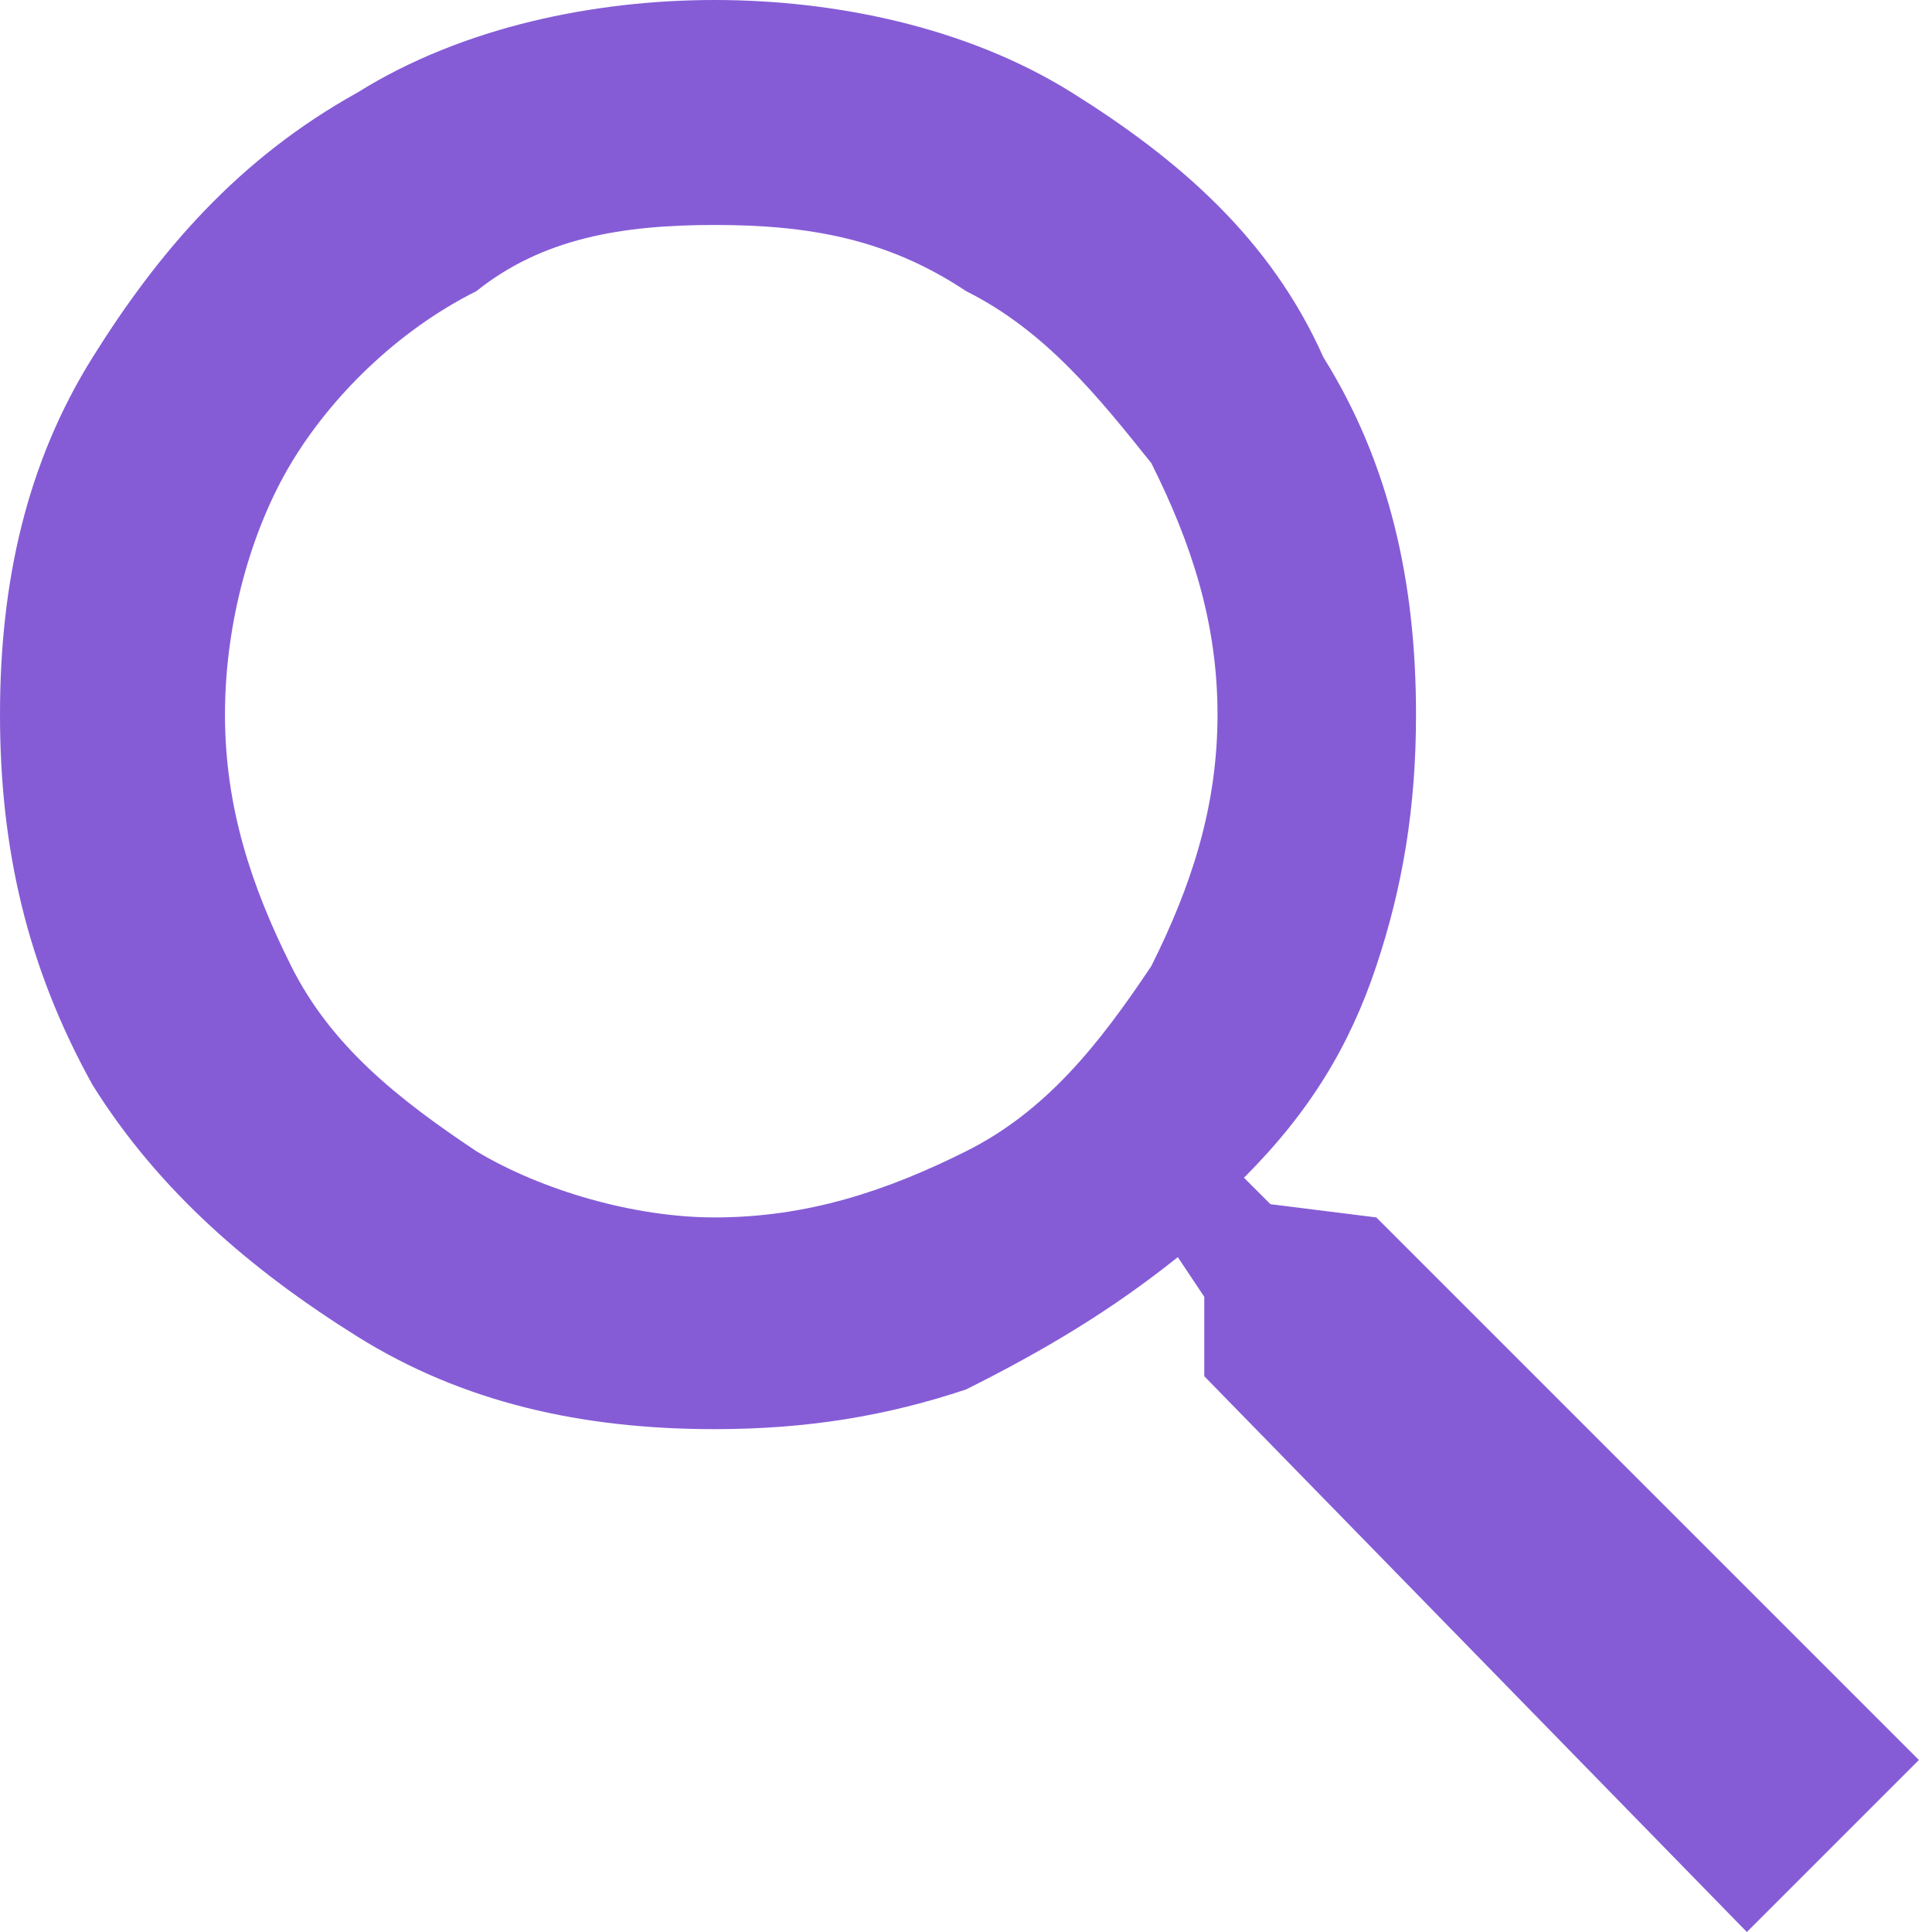
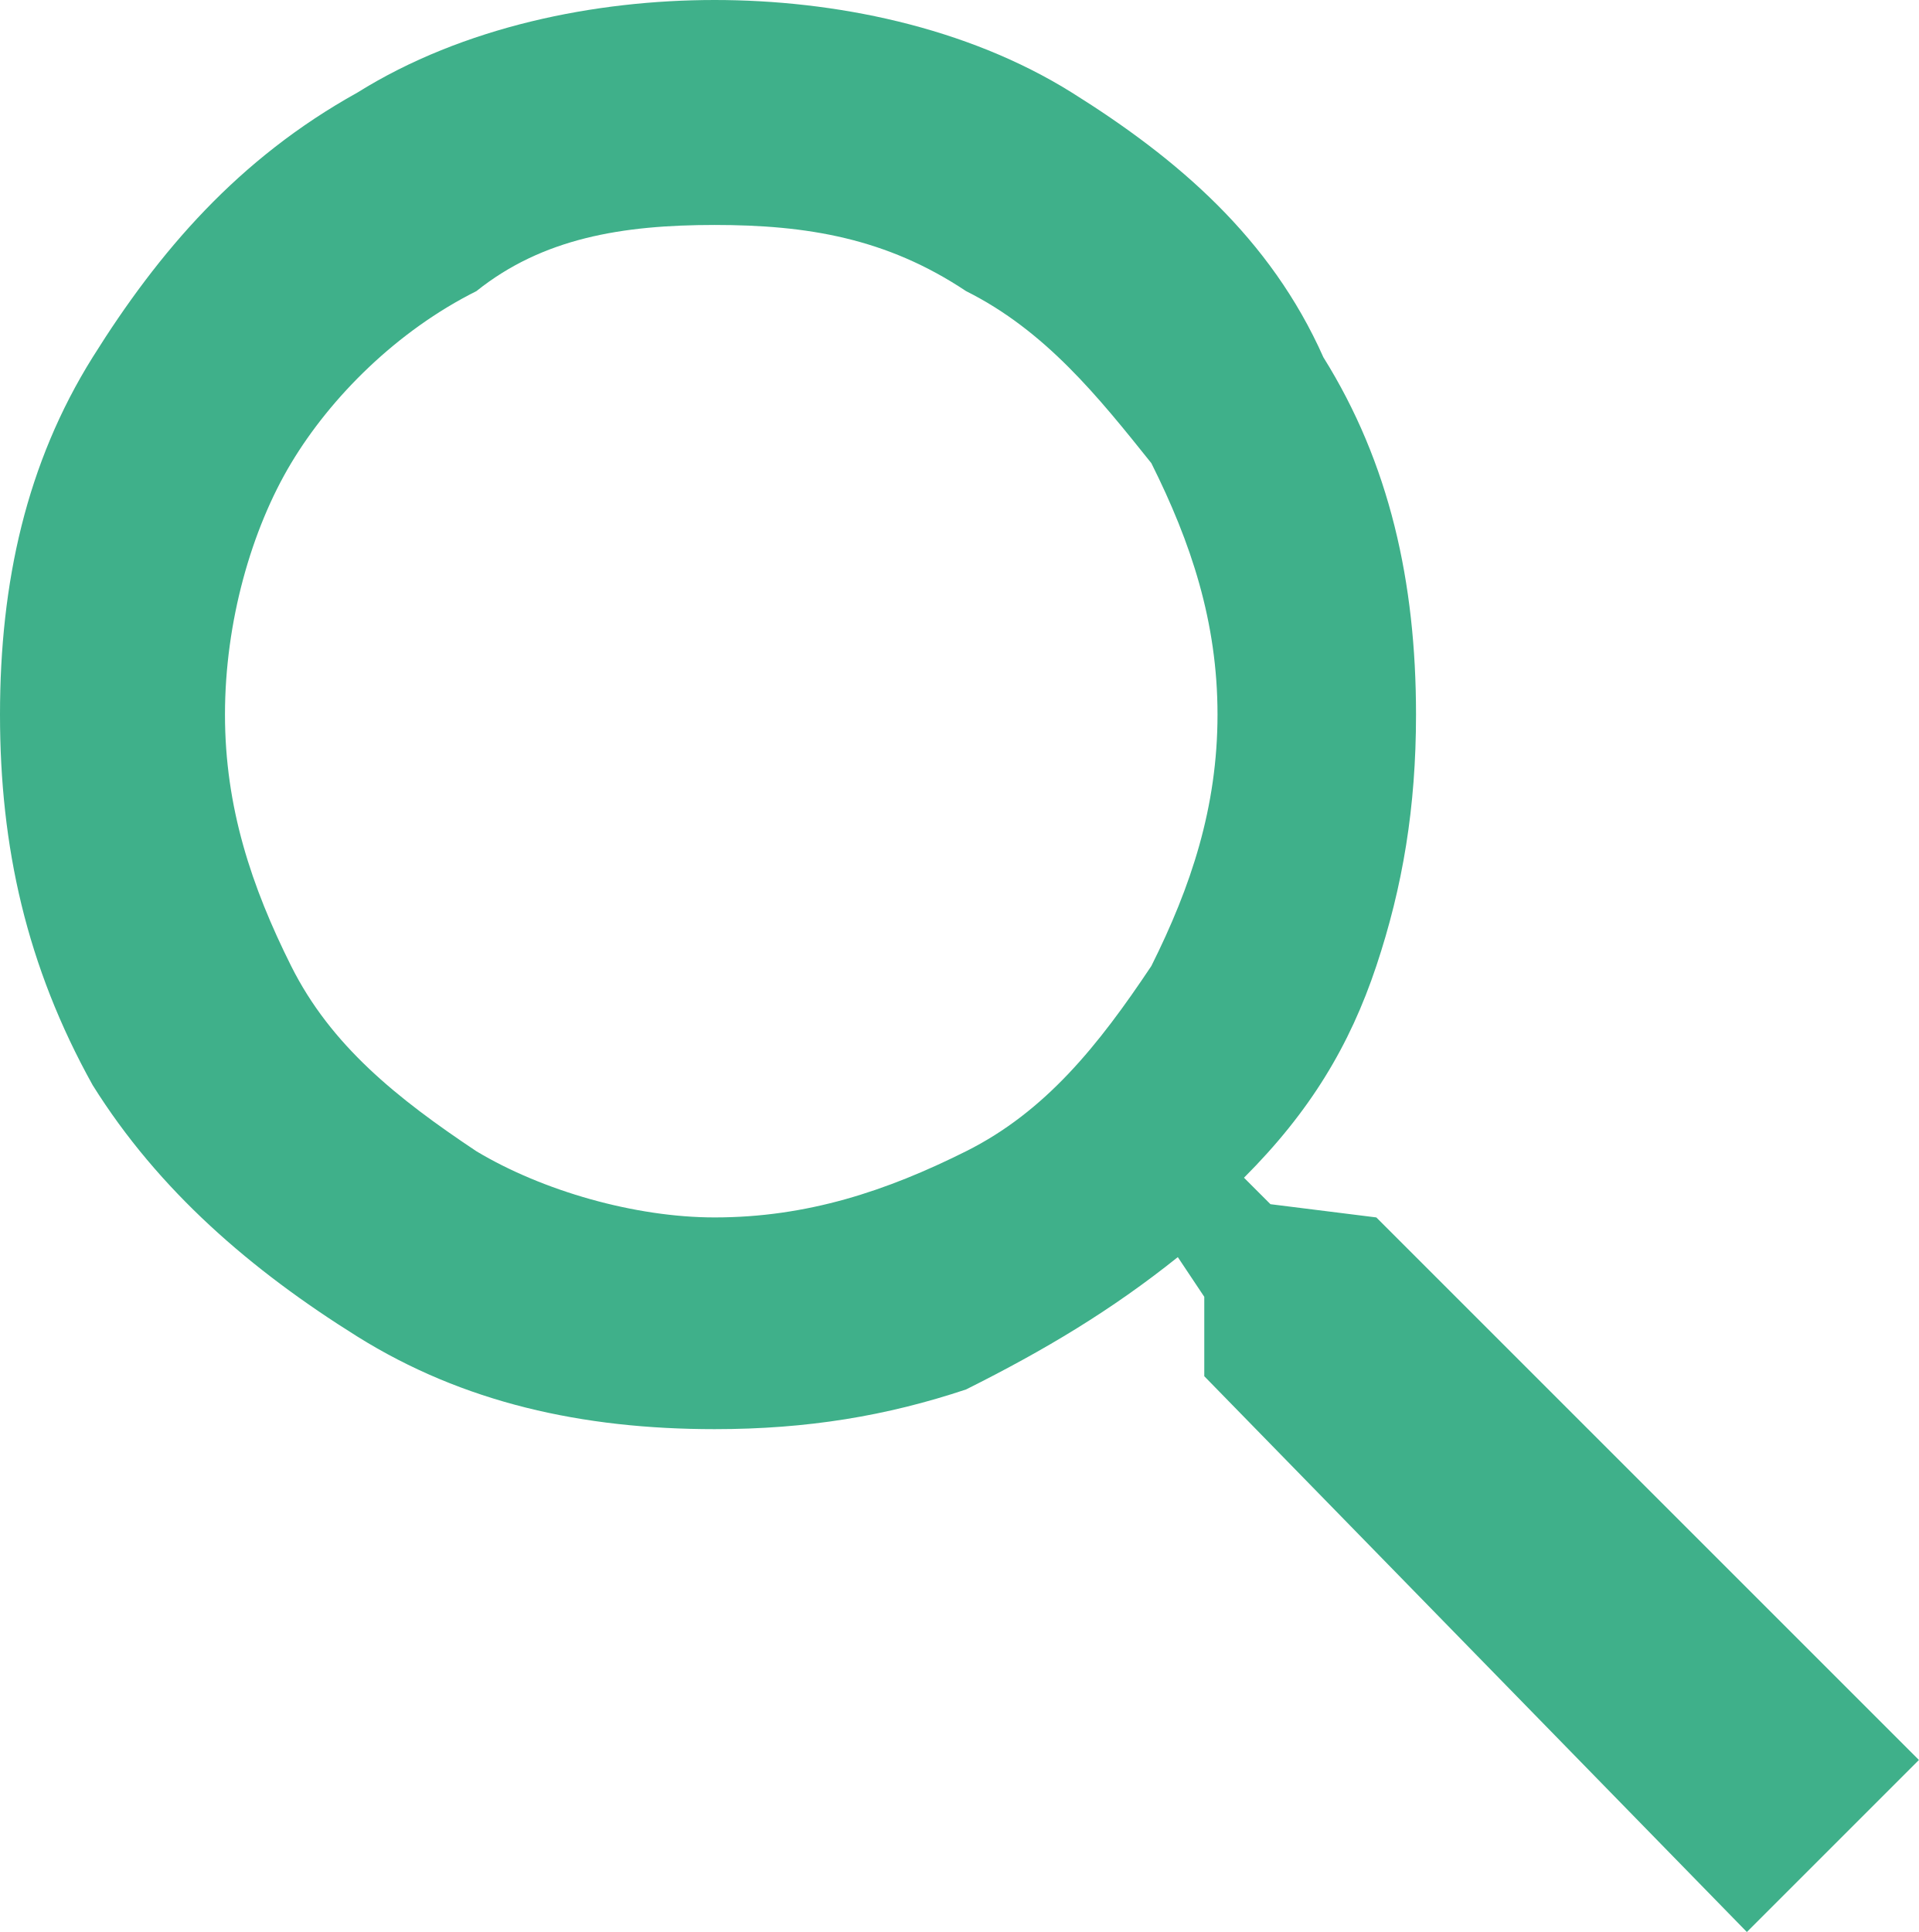
<svg xmlns="http://www.w3.org/2000/svg" width="14.5" height="14.6" viewBox="0 0 14.5 14.6">
-   <path fill="#855CD6" d="M10.4 9.2l-.8-.1-.2-.2c.5-.5.8-1 1-1.6.2-.6.3-1.2.3-1.9 0-1-.2-1.9-.7-2.7-.4-.9-1.1-1.5-1.9-2C7.3.2 6.3 0 5.4 0c-.9 0-1.9.2-2.7.7-.9.5-1.5 1.2-2 2S0 4.4 0 5.4s.2 1.9.7 2.8c.5.8 1.2 1.4 2 1.9s1.7.7 2.7.7c.7 0 1.3-.1 1.9-.3.6-.3 1.1-.6 1.6-1l.2.3v.6l4.1 4.2 1.3-1.3-4.1-4.1zM8.7 7.3c-.4.6-.8 1.1-1.4 1.4-.6.3-1.2.5-1.9.5-.6 0-1.3-.2-1.8-.5-.6-.4-1.1-.8-1.4-1.4-.3-.6-.5-1.2-.5-1.9s.2-1.4.5-1.9.8-1 1.4-1.3c.5-.4 1.1-.5 1.8-.5s1.3.1 1.9.5c.6.3 1 .8 1.4 1.3.3.6.5 1.2.5 1.9S9 6.7 8.7 7.3z" />
+   <path fill="#3FB08A" d="M10.4 9.2l-.8-.1-.2-.2c.5-.5.8-1 1-1.6.2-.6.3-1.2.3-1.9 0-1-.2-1.9-.7-2.7-.4-.9-1.1-1.5-1.9-2C7.3.2 6.3 0 5.4 0c-.9 0-1.9.2-2.7.7-.9.5-1.5 1.2-2 2S0 4.4 0 5.4s.2 1.9.7 2.8c.5.8 1.2 1.4 2 1.9s1.7.7 2.7.7c.7 0 1.3-.1 1.9-.3.6-.3 1.1-.6 1.6-1l.2.3v.6l4.1 4.2 1.3-1.3-4.1-4.1zM8.7 7.3c-.4.6-.8 1.1-1.4 1.4-.6.3-1.2.5-1.9.5-.6 0-1.3-.2-1.8-.5-.6-.4-1.1-.8-1.4-1.4-.3-.6-.5-1.2-.5-1.9s.2-1.4.5-1.9.8-1 1.4-1.3c.5-.4 1.1-.5 1.8-.5s1.3.1 1.9.5c.6.3 1 .8 1.4 1.3.3.6.5 1.2.5 1.9S9 6.7 8.7 7.3z" />
</svg>
